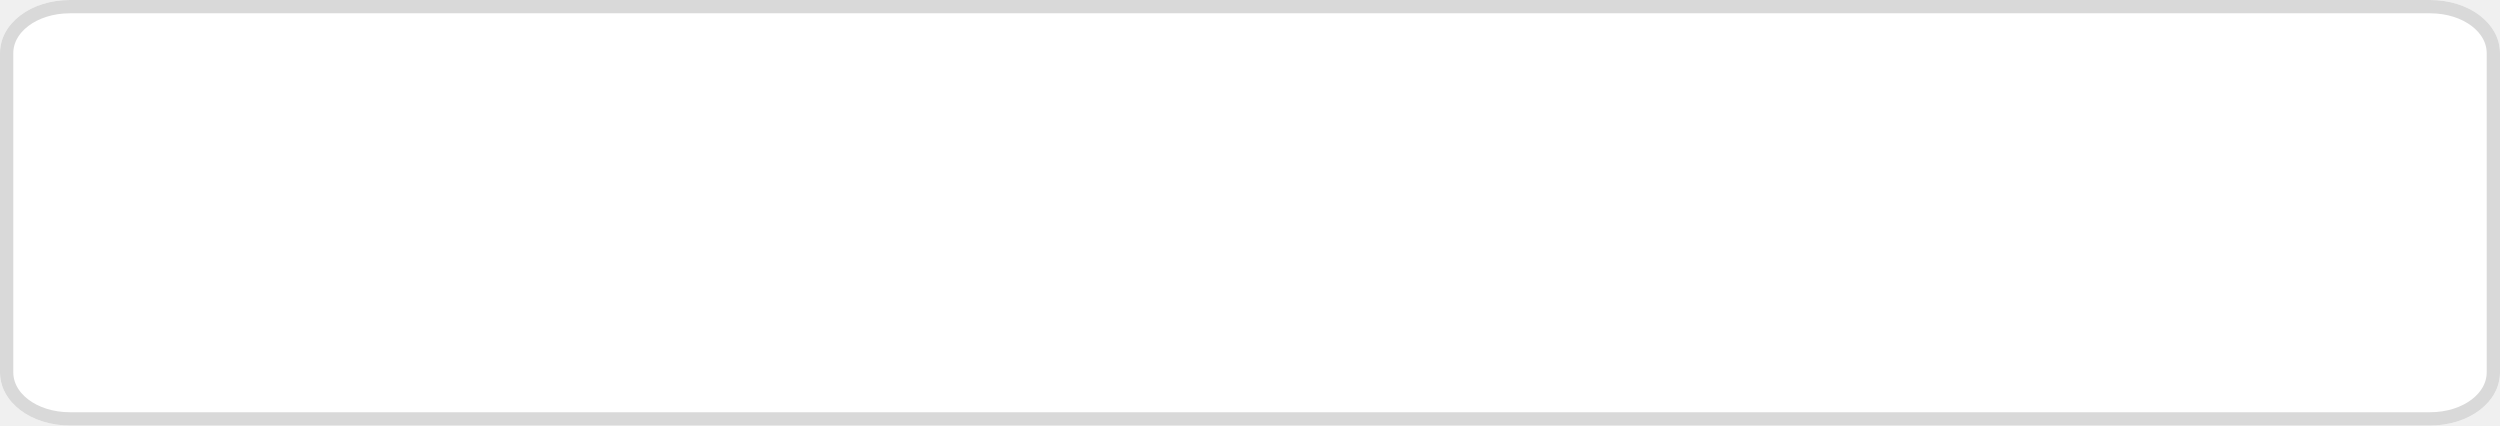
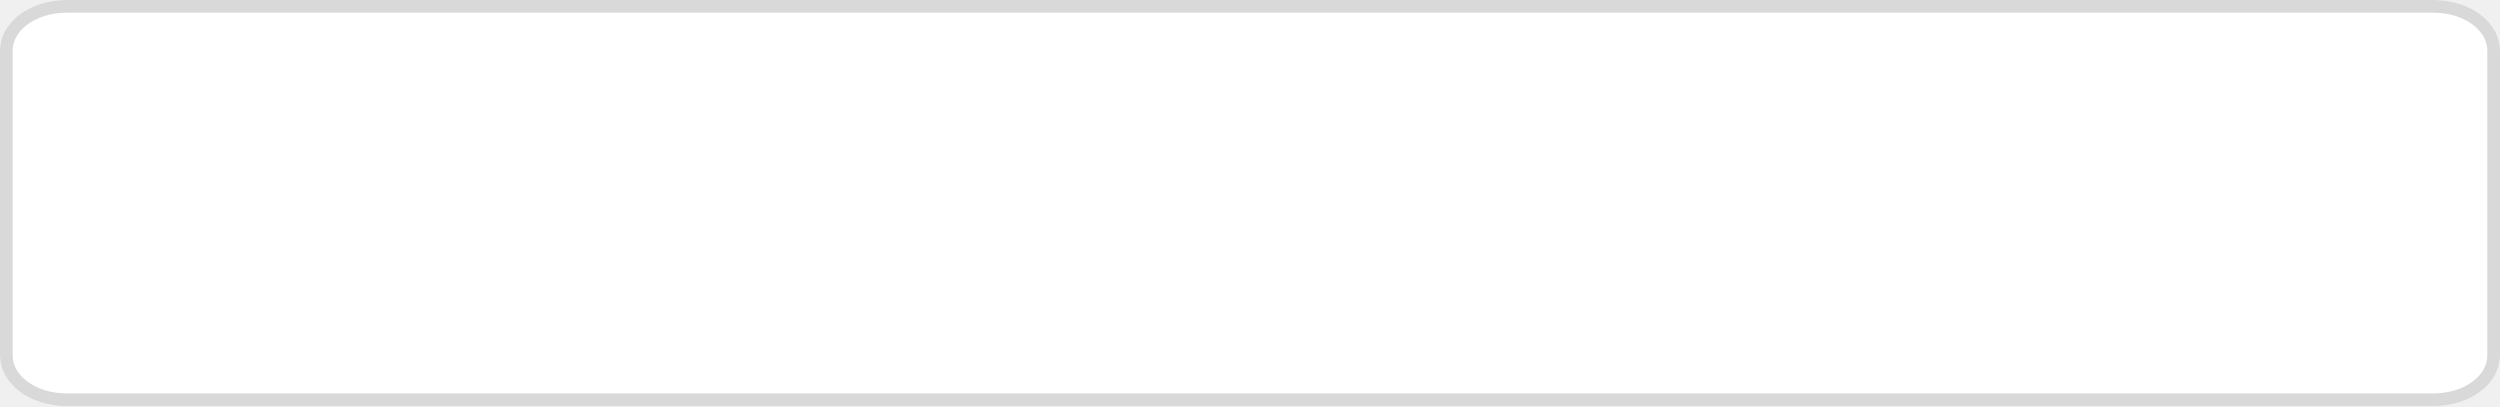
- <svg xmlns="http://www.w3.org/2000/svg" version="1.1" width="188px" height="32px">
+ <svg xmlns="http://www.w3.org/2000/svg" version="1.1" width="197px" height="32px">
  <defs>
-     <mask fill="white" id="clip631">
-       <path d="M 0 28  L 0 4  C 0 1.76  2.314 0  5.259 0  L 83.044 0  L 182.741 0  C 185.686 0  188 1.76  188 4  L 188 28  C 188 30.24  185.686 32  182.741 32  L 5.259 32  C 2.314 32  0 30.24  0 28  Z " fill-rule="evenodd" />
+     <mask fill="white" id="clip74">
+       <path d="M 0 28  L 0 4  C 0 1.76  2.311 0  5.253 0  L 191.747 0  C 194.689 0  197 1.76  197 4  L 197 28  C 197 30.24  194.689 32  191.747 32  L 103.089 32  L 5.253 32  C 2.311 32  0 30.24  0 28  Z " fill-rule="evenodd" />
    </mask>
  </defs>
-   <g transform="matrix(1 0 0 1 -761 -1092 )">
-     <path d="M 0 28  L 0 4  C 0 1.76  2.314 0  5.259 0  L 83.044 0  L 182.741 0  C 185.686 0  188 1.76  188 4  L 188 28  C 188 30.24  185.686 32  182.741 32  L 5.259 32  C 2.314 32  0 30.24  0 28  Z " fill-rule="nonzero" fill="#ffffff" stroke="none" transform="matrix(1 0 0 1 761 1092 )" />
-     <path d="M 0 28  L 0 4  C 0 1.76  2.314 0  5.259 0  L 83.044 0  L 182.741 0  C 185.686 0  188 1.76  188 4  L 188 28  C 188 30.24  185.686 32  182.741 32  L 5.259 32  C 2.314 32  0 30.24  0 28  Z " stroke-width="2" stroke="#d9d9d9" fill="none" transform="matrix(1 0 0 1 761 1092 )" mask="url(#clip631)" />
+   <g transform="matrix(1 0 0 1 -447 -899 )">
+     <path d="M 0 28  L 0 4  C 0 1.76  2.311 0  5.253 0  L 191.747 0  C 194.689 0  197 1.76  197 4  L 197 28  C 197 30.24  194.689 32  191.747 32  L 103.089 32  L 5.253 32  C 2.311 32  0 30.24  0 28  Z " fill-rule="nonzero" fill="#ffffff" stroke="none" transform="matrix(1 0 0 1 447 899 )" />
+     <path d="M 0 28  L 0 4  C 0 1.76  2.311 0  5.253 0  L 191.747 0  C 194.689 0  197 1.76  197 4  L 197 28  C 197 30.24  194.689 32  191.747 32  L 103.089 32  L 5.253 32  C 2.311 32  0 30.24  0 28  Z " stroke-width="2" stroke="#d9d9d9" fill="none" transform="matrix(1 0 0 1 447 899 )" mask="url(#clip74)" />
  </g>
</svg>
